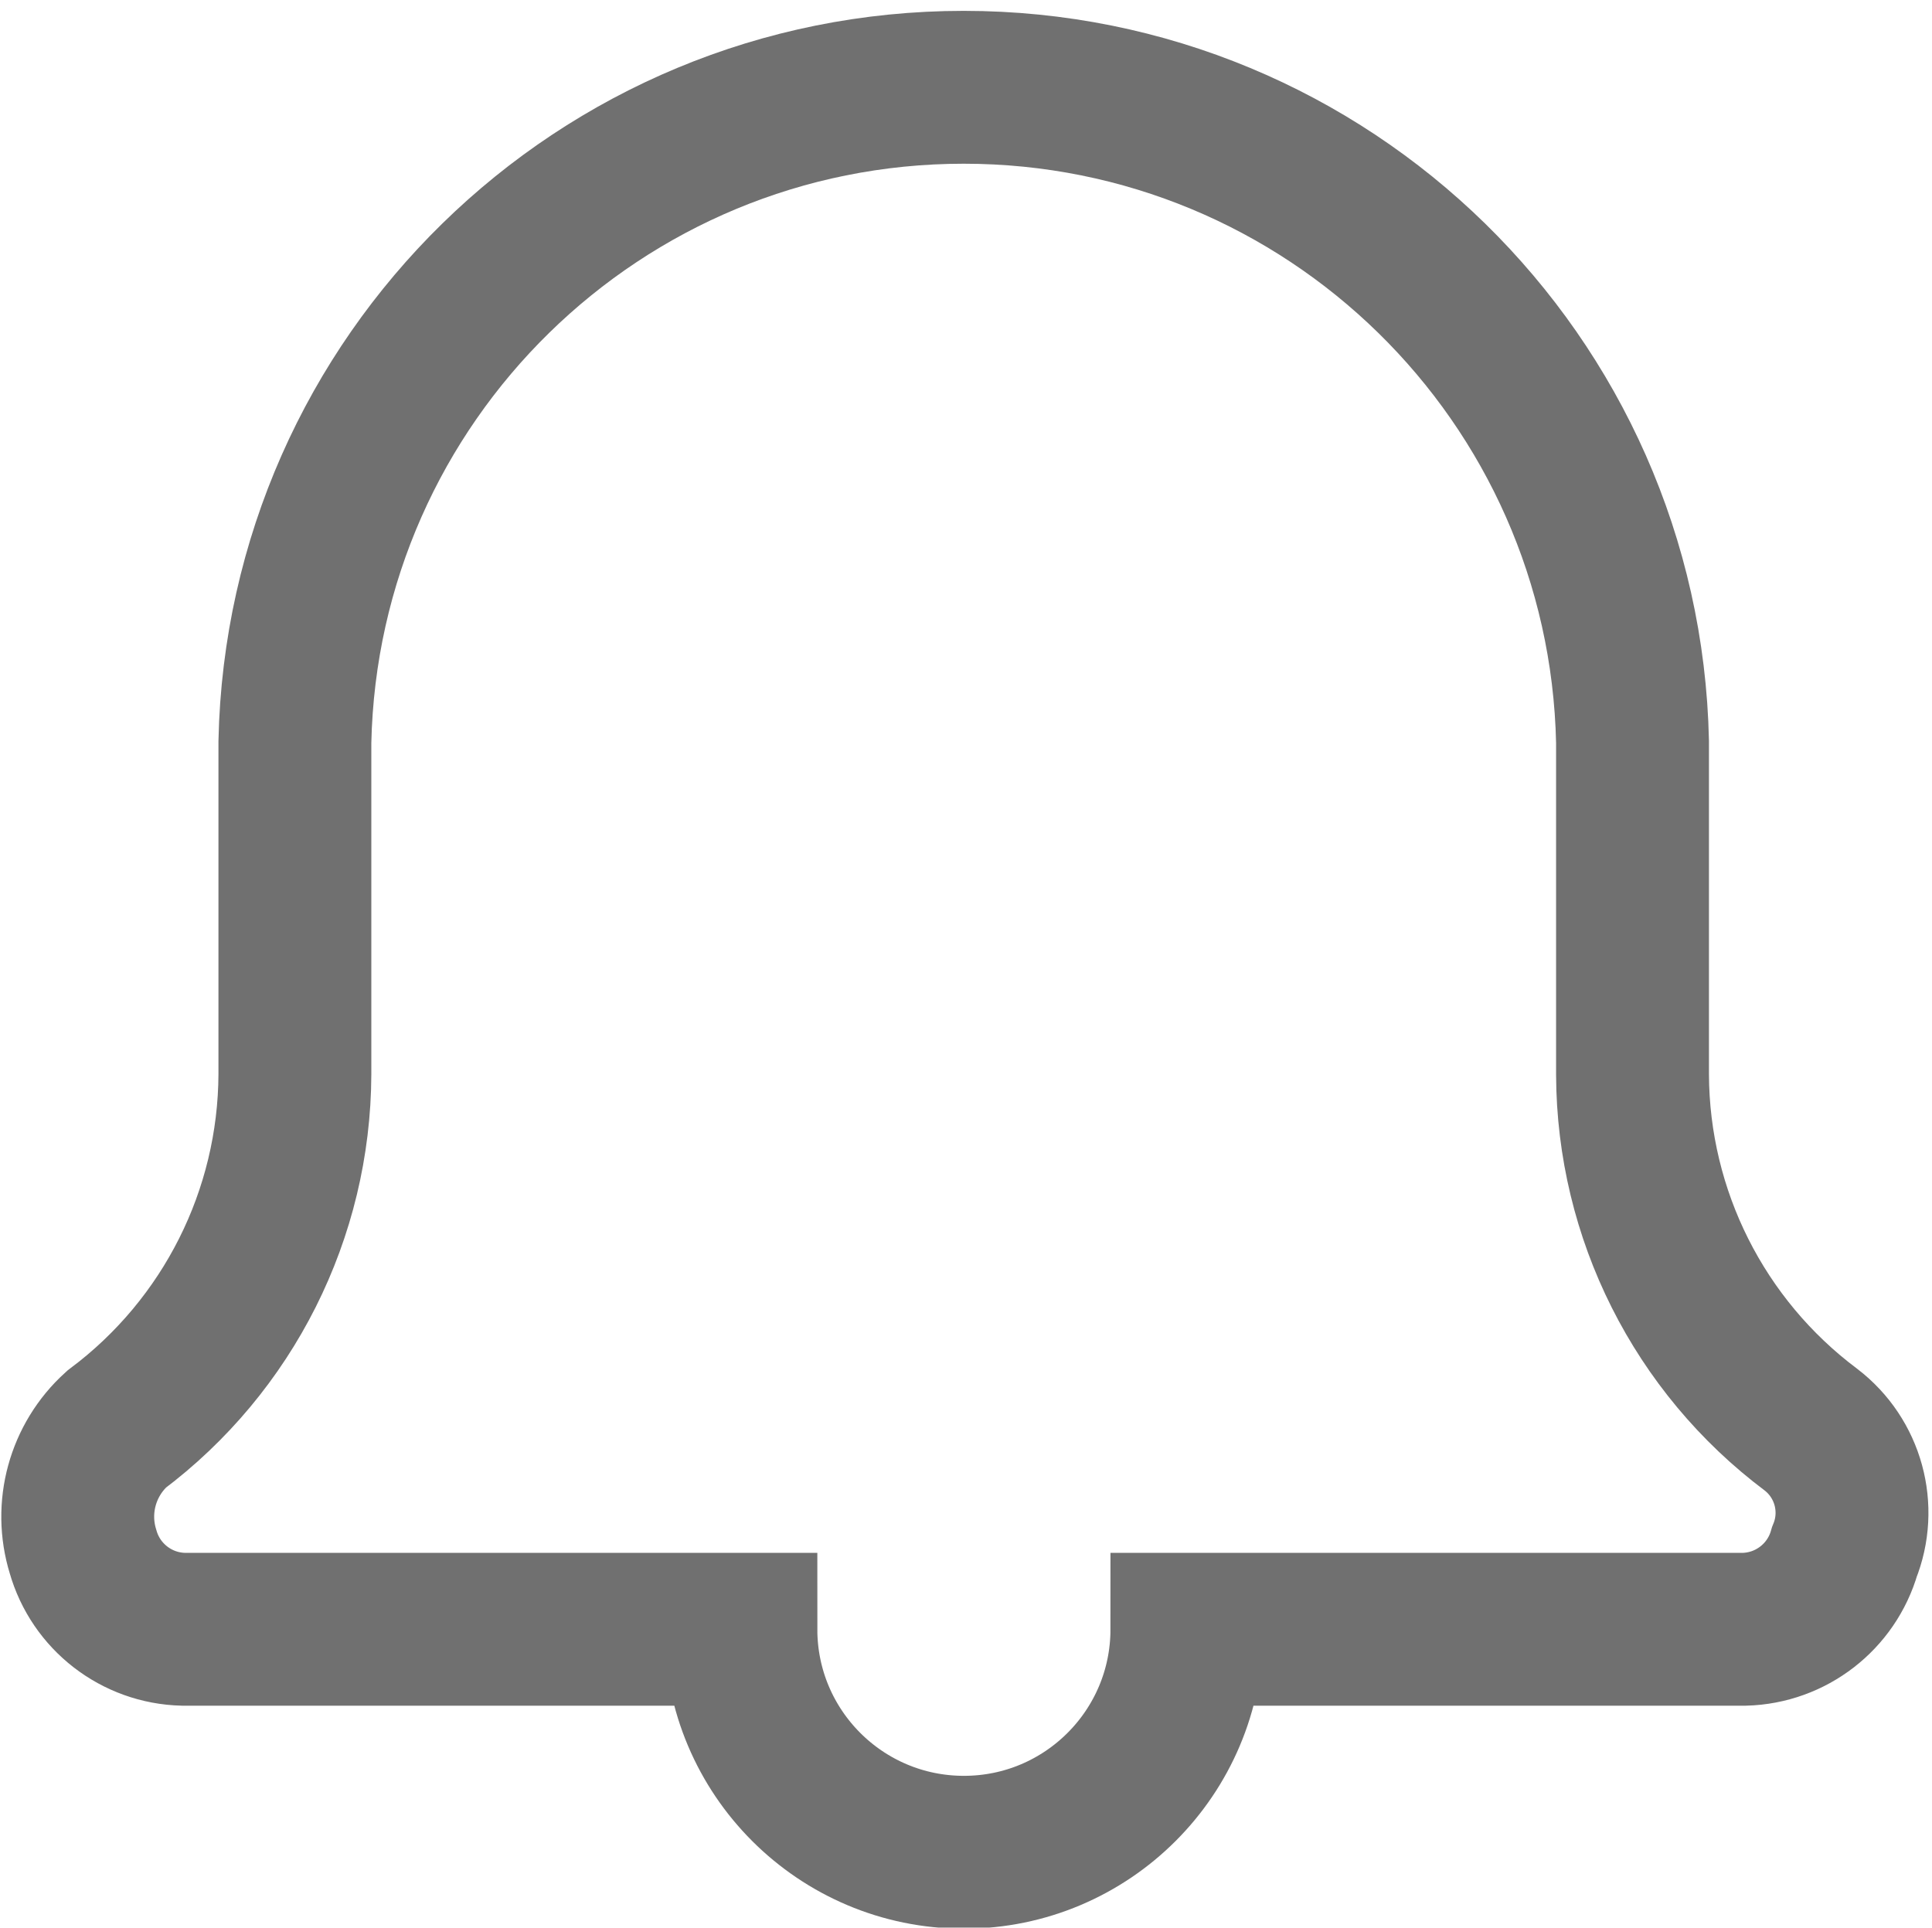
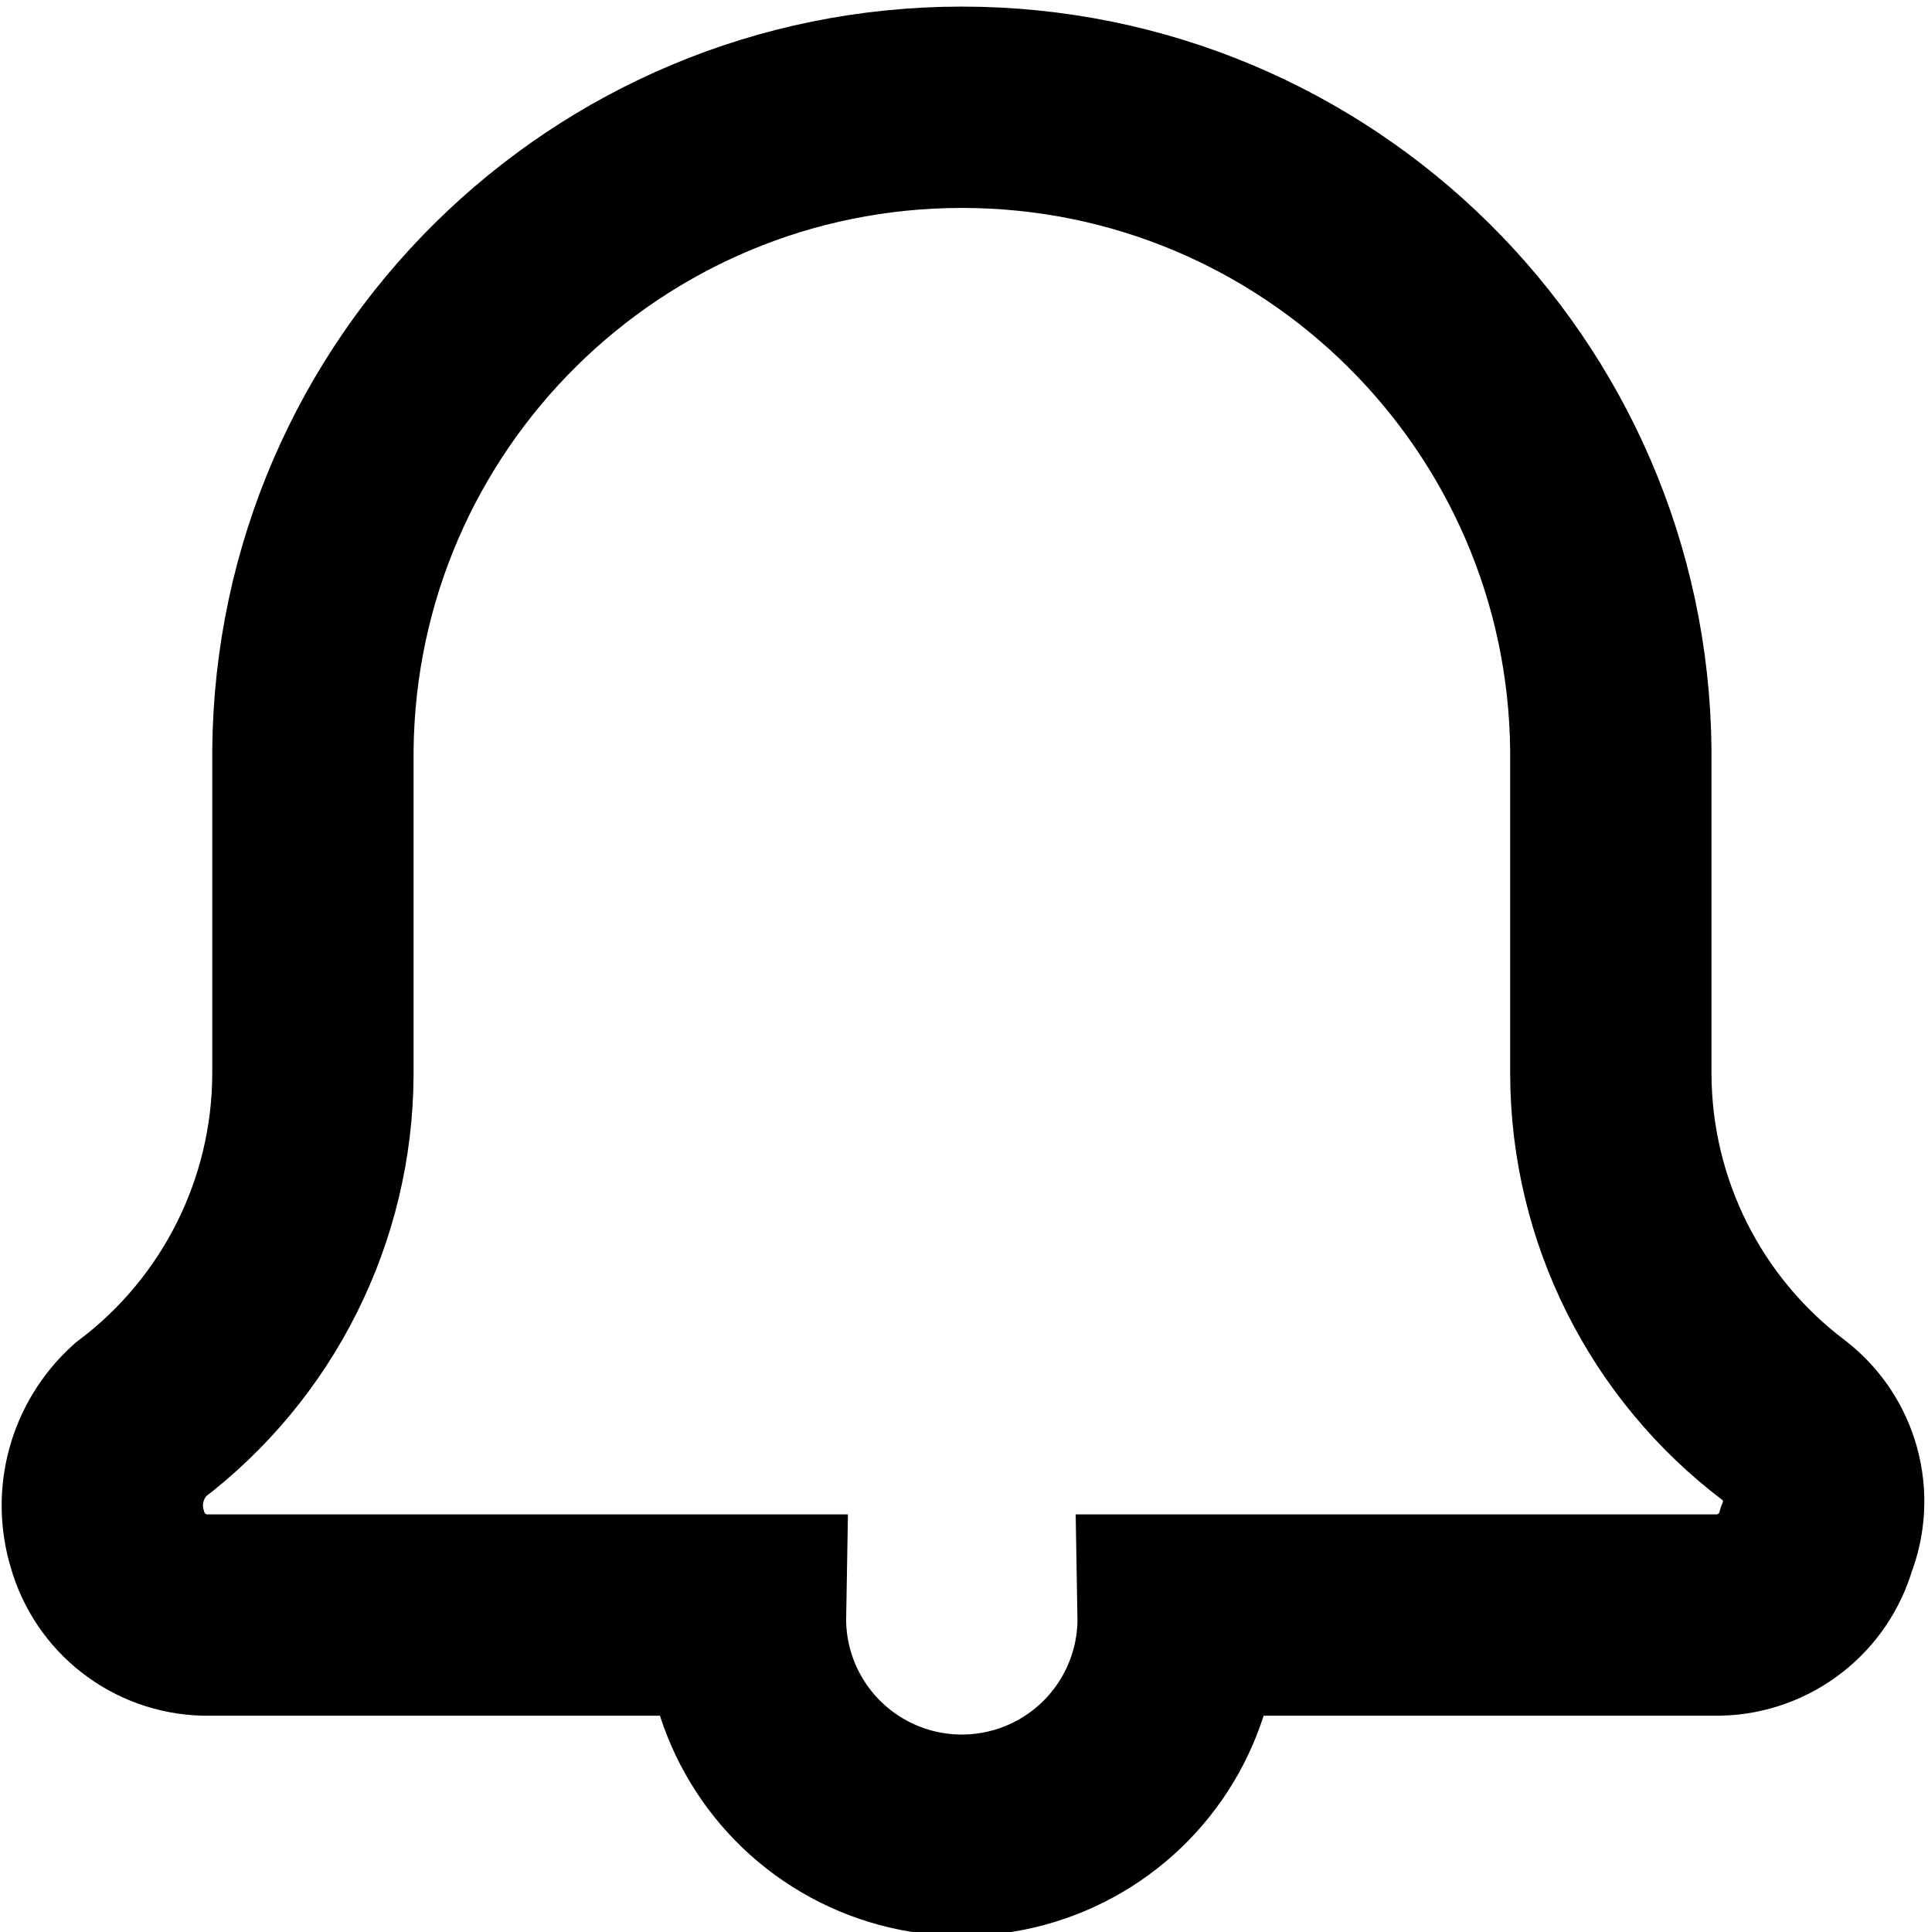
- <svg xmlns="http://www.w3.org/2000/svg" width="25.276" height="25.22" viewBox="0 0 25.276 25.22">
-   <defs>
-     <clipPath id="clip-path">
-       <rect width="25.276" height="25.22" fill="none" />
-     </clipPath>
-   </defs>
-   <g id="Componente_13_2" data-name="Componente 13 – 2" clip-path="url(#clip-path)">
-     <path id="Trazado_48" data-name="Trazado 48" d="M21.852,20.317H14.559a2.917,2.917,0,0,1-5.835,0H1.43A1.4,1.4,0,0,1,.117,19.3a1.544,1.544,0,0,1,.438-1.6,5.832,5.832,0,0,0,2.334-4.644V8.707a8.752,8.752,0,0,1,17.5,0v4.354a5.832,5.832,0,0,0,2.334,4.644,1.37,1.37,0,0,1,.438,1.6A1.4,1.4,0,0,1,21.852,20.317Z" transform="translate(0.969 1)" fill="none" stroke="#707070" stroke-width="2" fill-rule="evenodd" />
-   </g>
+ <svg xmlns="http://www.w3.org/2000/svg" width="28.729" height="28.788" viewBox="0 0 28.729 28.788">
+   <path id="Trazado_13" data-name="Trazado 13" d="M24.138,22.565H16.079a3.224,3.224,0,1,1-6.447,0H1.574A1.548,1.548,0,0,1,.123,21.436a1.721,1.721,0,0,1,.484-1.773,6.489,6.489,0,0,0,2.579-5.158V9.671a9.671,9.671,0,0,1,19.341,0v4.835a6.489,6.489,0,0,0,2.579,5.158,1.526,1.526,0,0,1,.484,1.773A1.548,1.548,0,0,1,24.138,22.565Z" transform="translate(1.477 1.5)" fill="none" stroke="#000" stroke-width="3" fill-rule="evenodd" />
</svg>
